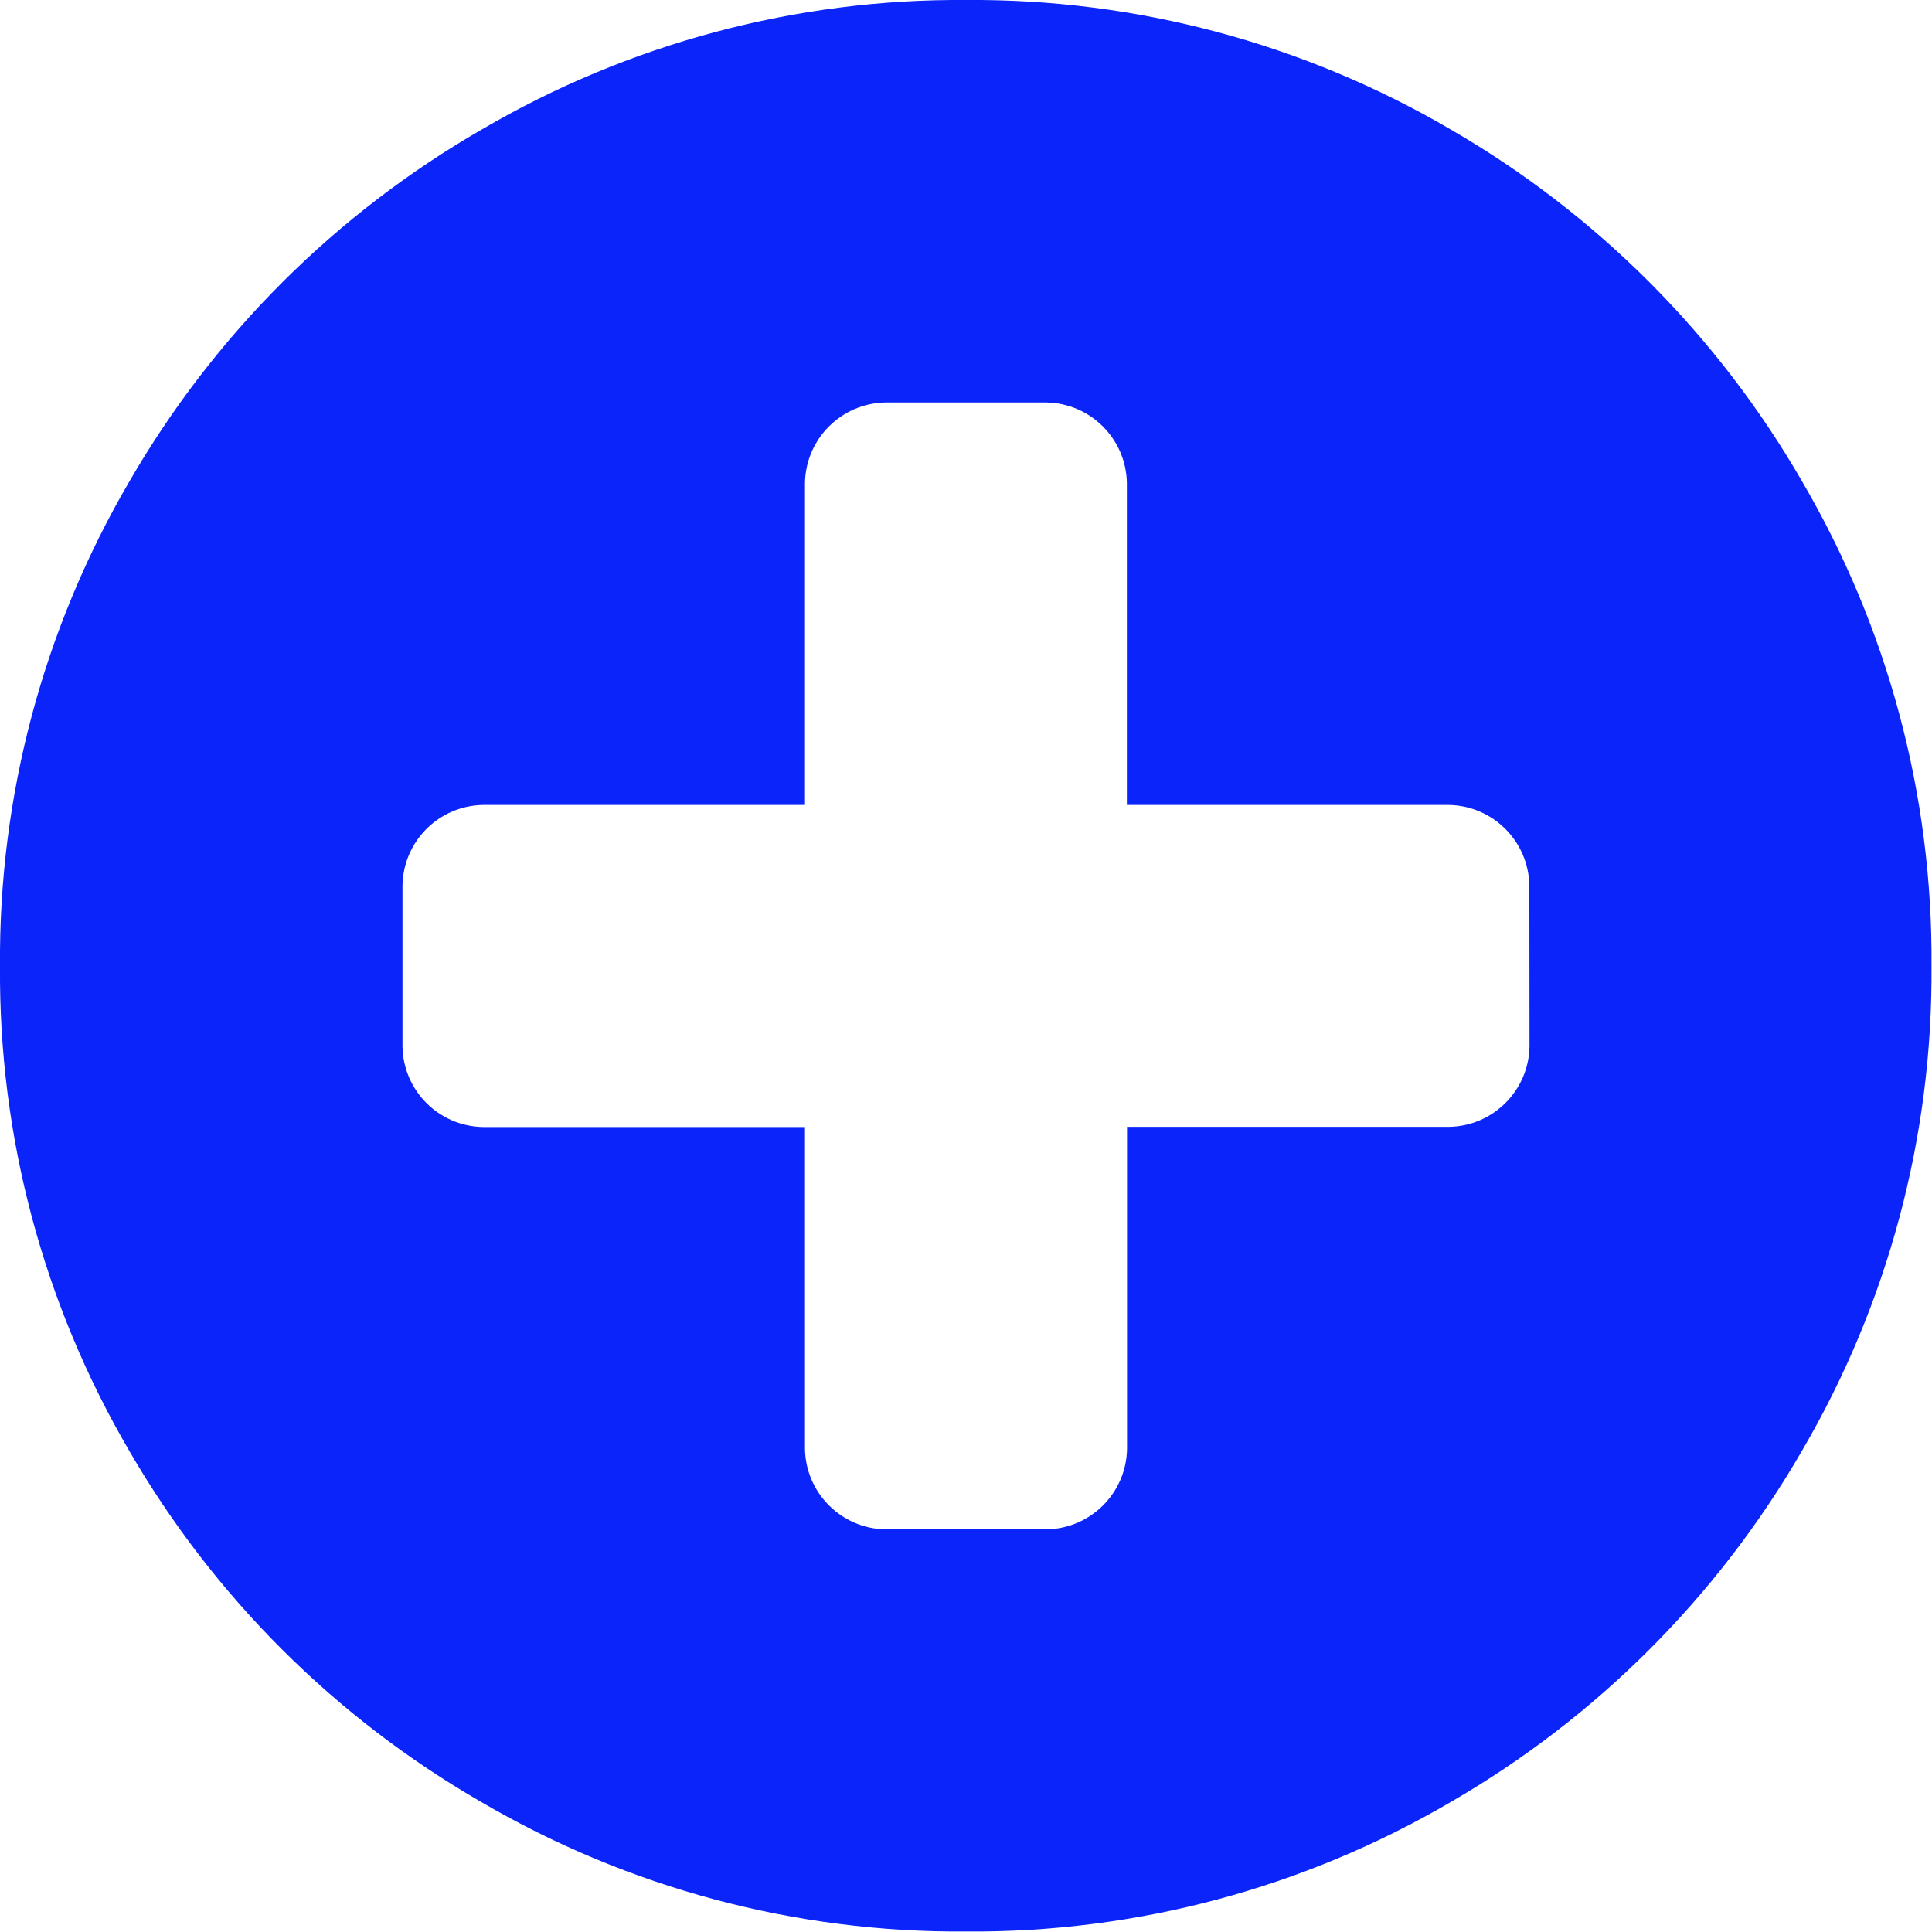
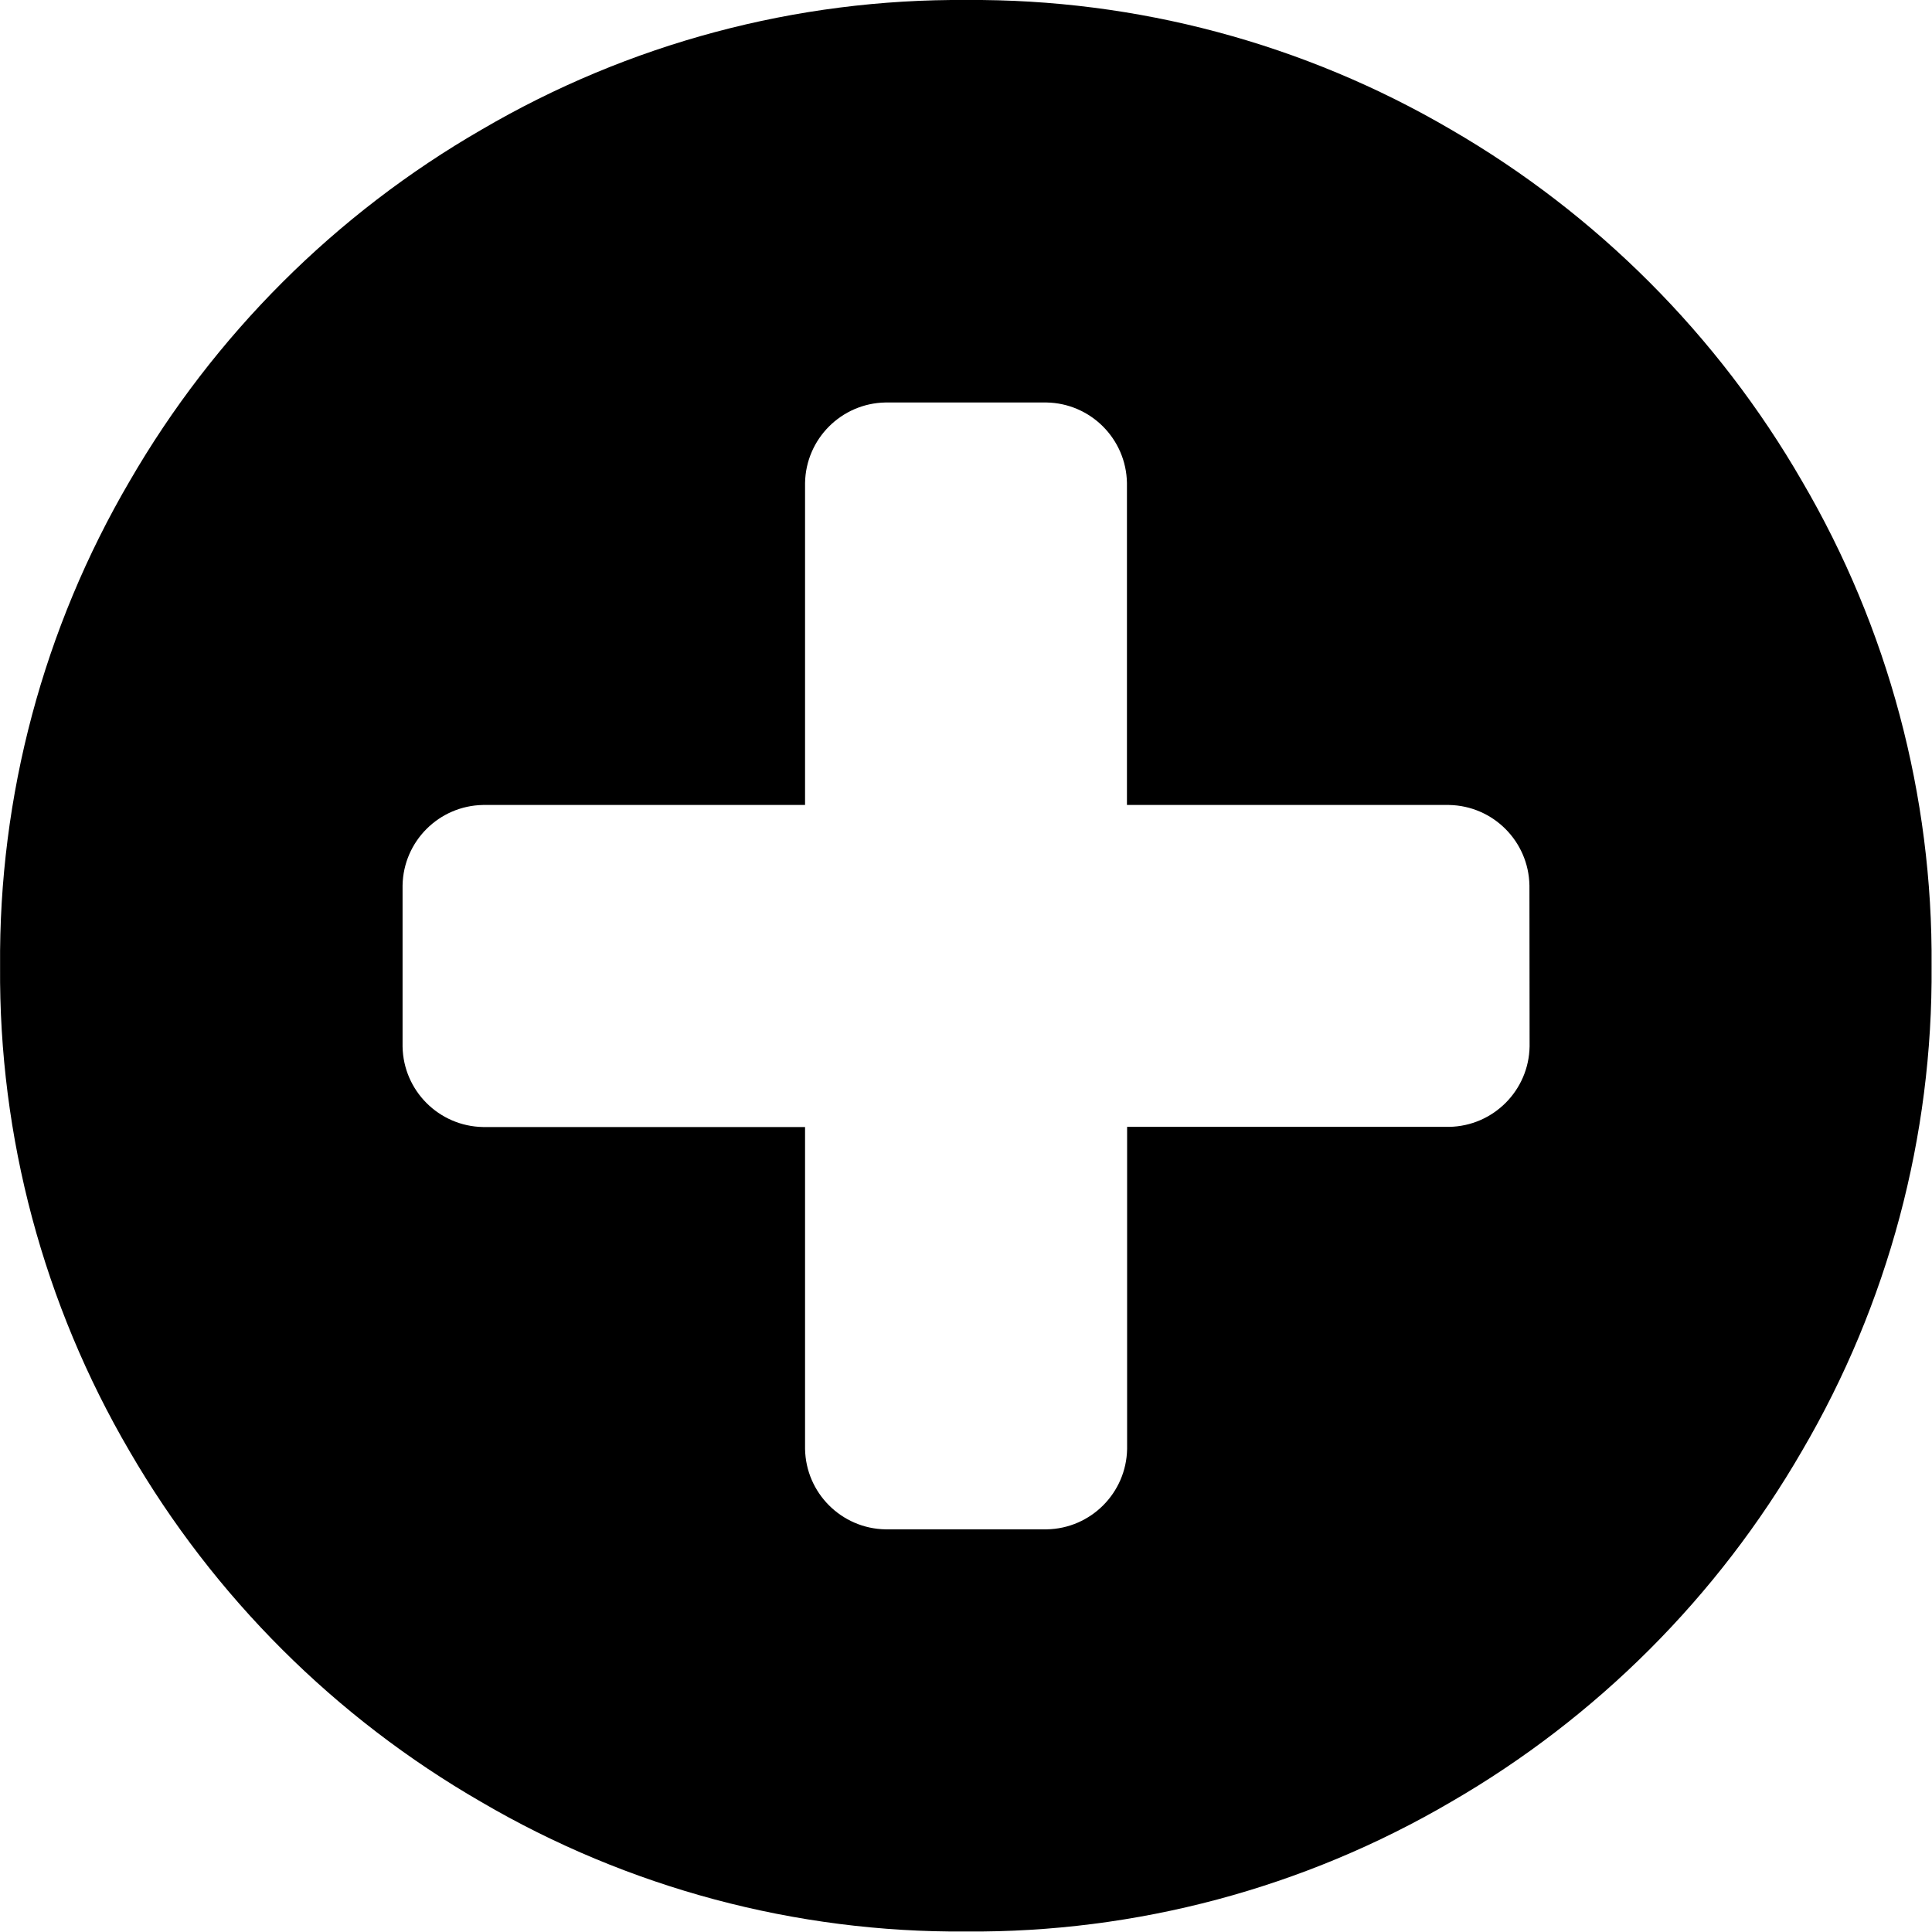
- <svg xmlns="http://www.w3.org/2000/svg" id="plus-sign-in-a-black-circle" width="11.793" height="11.794" viewBox="0 0 11.793 11.794">
-   <path id="Path_142" data-name="Path 142" d="M11,2.937A5.872,5.872,0,0,0,8.857.791,5.768,5.768,0,0,0,5.9,0a5.768,5.768,0,0,0-2.96.791A5.871,5.871,0,0,0,.791,2.937,5.768,5.768,0,0,0,0,5.9a5.769,5.769,0,0,0,.791,2.96A5.872,5.872,0,0,0,2.937,11a5.769,5.769,0,0,0,2.96.791A5.769,5.769,0,0,0,8.857,11,5.87,5.87,0,0,0,11,8.857a5.769,5.769,0,0,0,.791-2.96A5.769,5.769,0,0,0,11,2.937ZM9.337,6.388a.5.5,0,0,1-.491.491H6.88V8.845a.5.5,0,0,1-.491.491H5.405a.5.5,0,0,1-.491-.491V6.88H2.948a.5.5,0,0,1-.491-.491V5.405a.5.5,0,0,1,.491-.491H4.914V2.948a.5.5,0,0,1,.491-.491h.983a.5.5,0,0,1,.491.491V4.914H8.845a.5.5,0,0,1,.491.491Z" transform="translate(0 0)" fill="#0b24fa" />
+ <svg xmlns="http://www.w3.org/2000/svg" id="plus-sign-in-a-black-circle" width="20" height="20" viewBox="0 0 11.793 11.794">
+   <path id="Path_142" data-name="Path 142" d="M11,2.937A5.872,5.872,0,0,0,8.857.791,5.768,5.768,0,0,0,5.9,0a5.768,5.768,0,0,0-2.96.791A5.871,5.871,0,0,0,.791,2.937,5.768,5.768,0,0,0,0,5.9a5.769,5.769,0,0,0,.791,2.96A5.872,5.872,0,0,0,2.937,11a5.769,5.769,0,0,0,2.96.791A5.769,5.769,0,0,0,8.857,11,5.87,5.87,0,0,0,11,8.857a5.769,5.769,0,0,0,.791-2.96A5.769,5.769,0,0,0,11,2.937ZM9.337,6.388a.5.5,0,0,1-.491.491H6.88V8.845a.5.5,0,0,1-.491.491H5.405a.5.5,0,0,1-.491-.491V6.88H2.948a.5.5,0,0,1-.491-.491V5.405a.5.5,0,0,1,.491-.491H4.914V2.948a.5.5,0,0,1,.491-.491h.983a.5.5,0,0,1,.491.491V4.914H8.845a.5.5,0,0,1,.491.491Z" transform="translate(0 0)" fill="" />
</svg>
